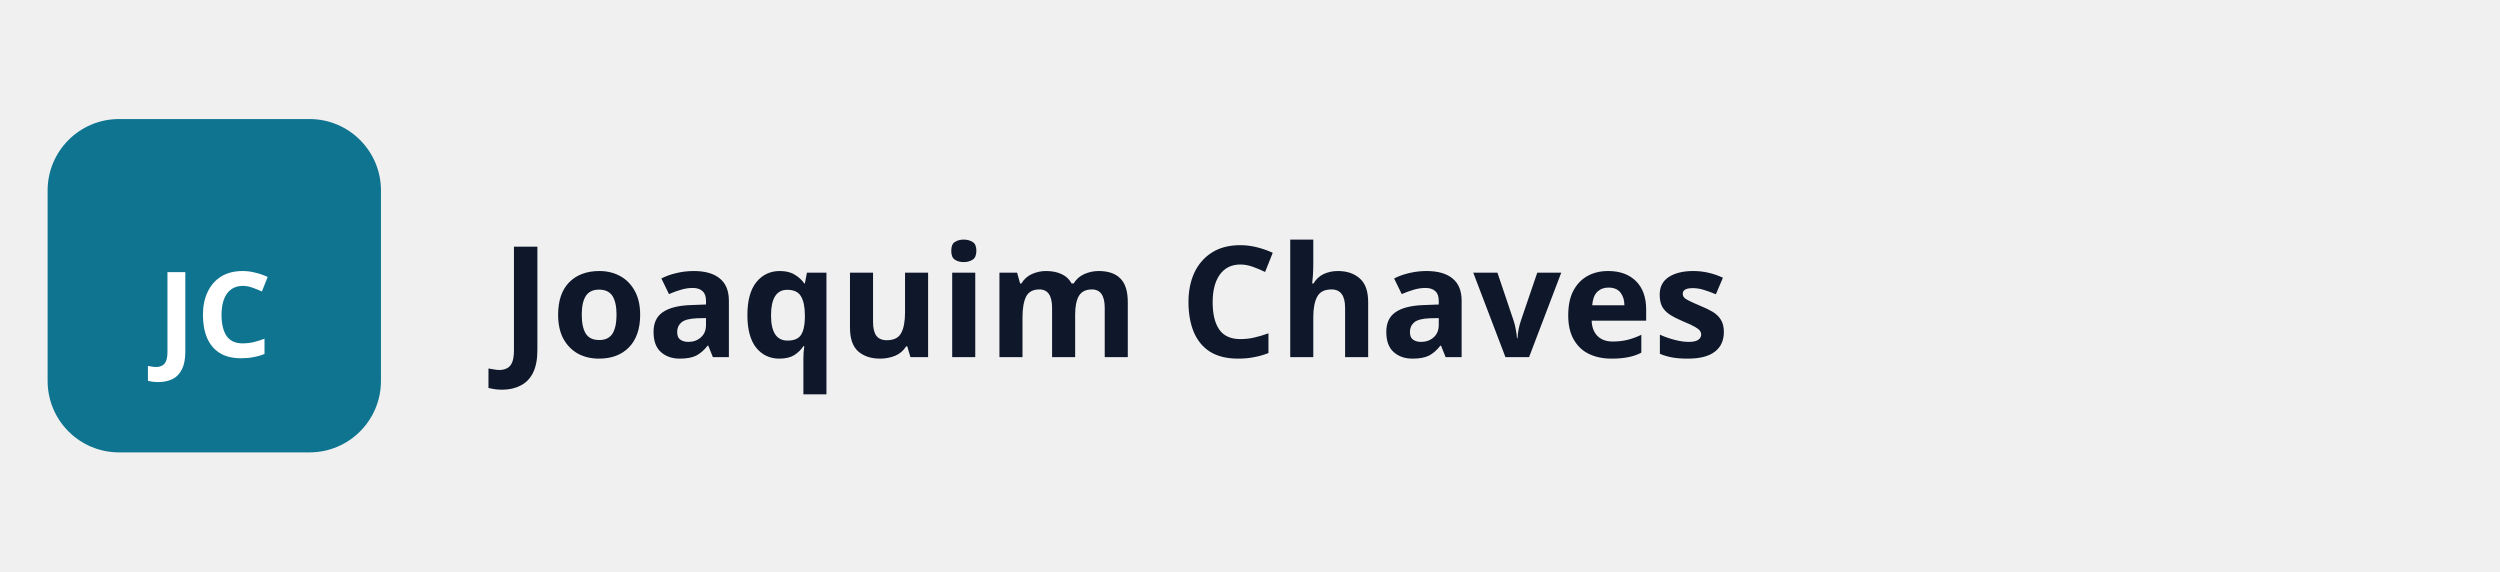
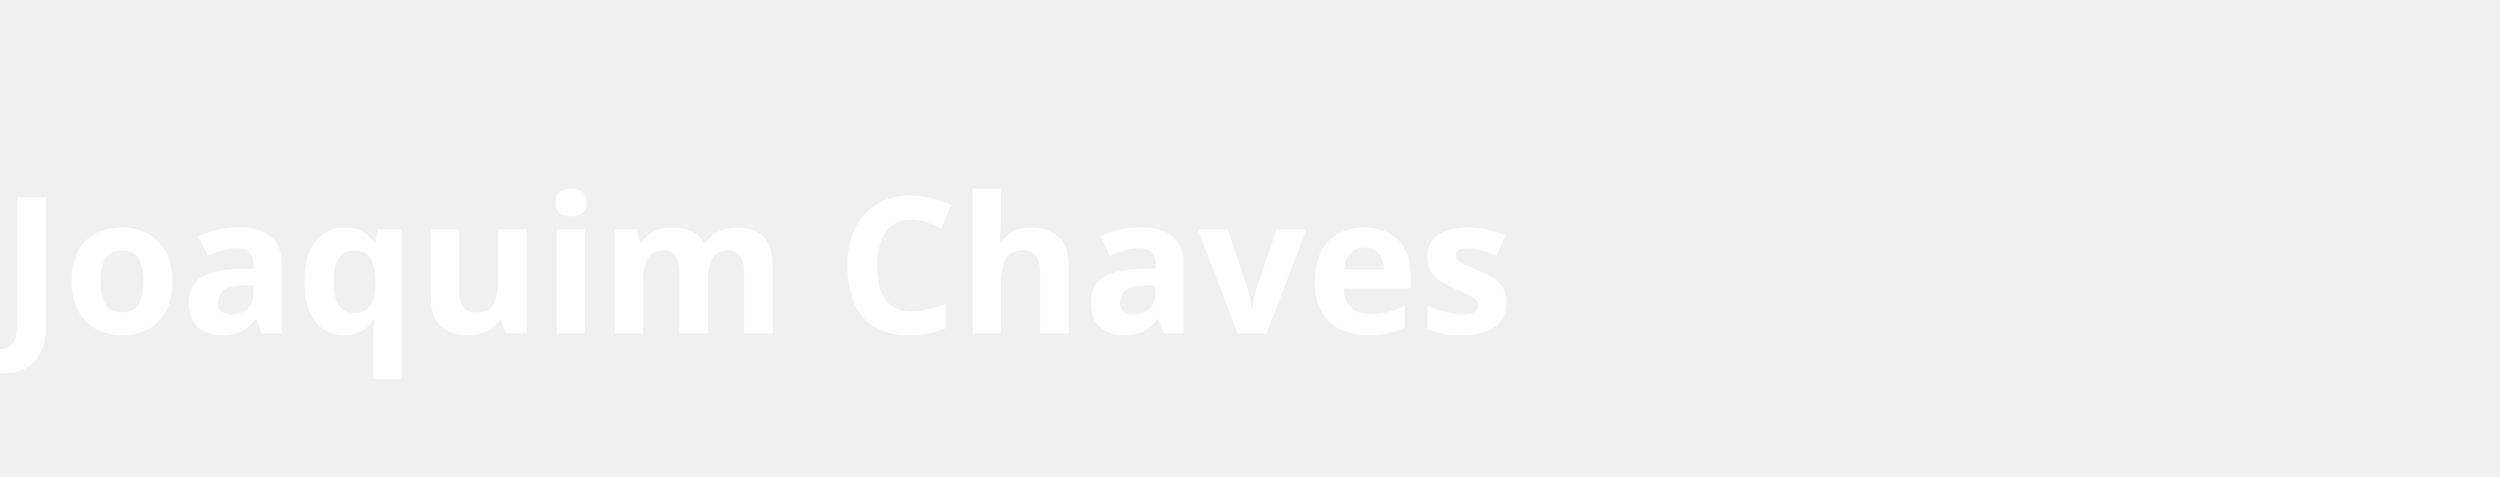
- <svg xmlns="http://www.w3.org/2000/svg" viewBox="0 0 210 48" role="img" aria-label="Joaquim Chaves">
-   <rect x="4" y="10" width="28" height="28" rx="6" fill="#0e7490" />
-   <text x="18" y="30" text-anchor="middle" fill="#fff" font-family="Manrope, Segoe UI, sans-serif" font-size="10" font-weight="800">JC</text>
-   <text x="42" y="30" fill="#0f172a" font-family="Manrope, Segoe UI, sans-serif" font-size="13" font-weight="800">Joaquim Chaves</text>
+ <svg xmlns="http://www.w3.org/2000/svg" viewBox="0 0 210 40" role="img" aria-label="Joaquim Chaves">
+   <text x="0" y="28" fill="#ffffff" font-family="Manrope, Segoe UI, sans-serif" font-size="16" font-weight="800">Joaquim Chaves</text>
</svg>
